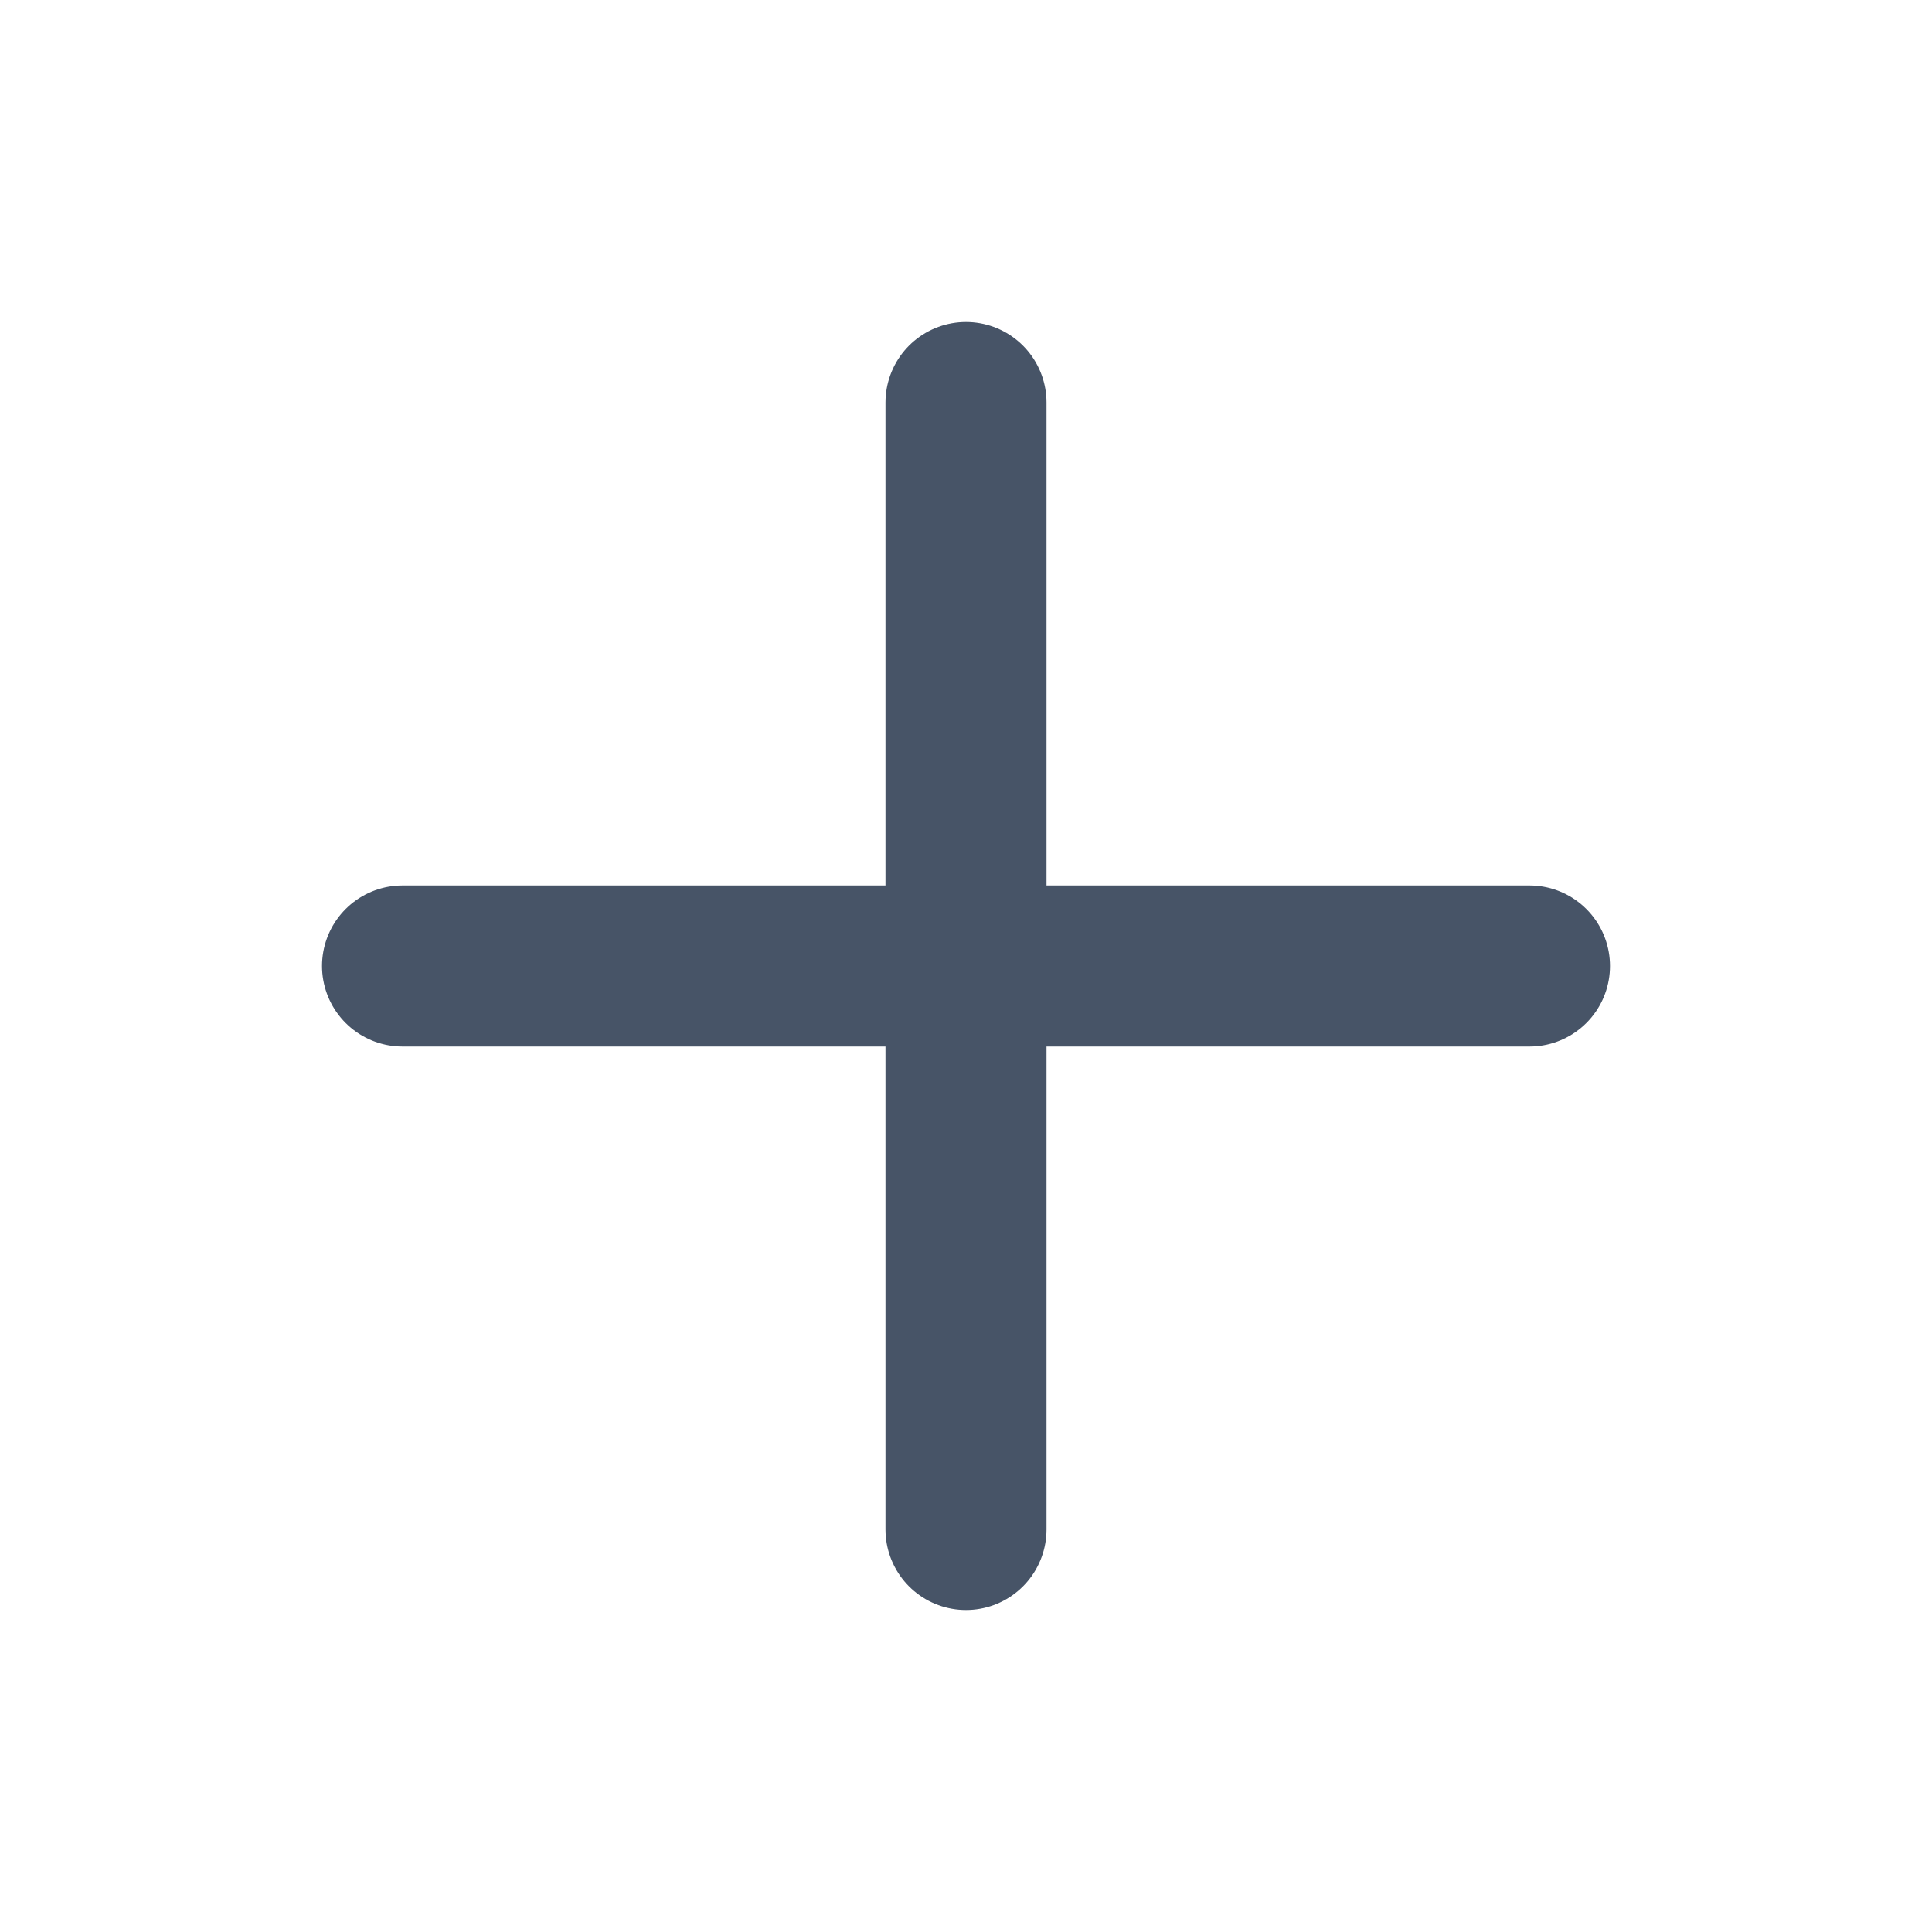
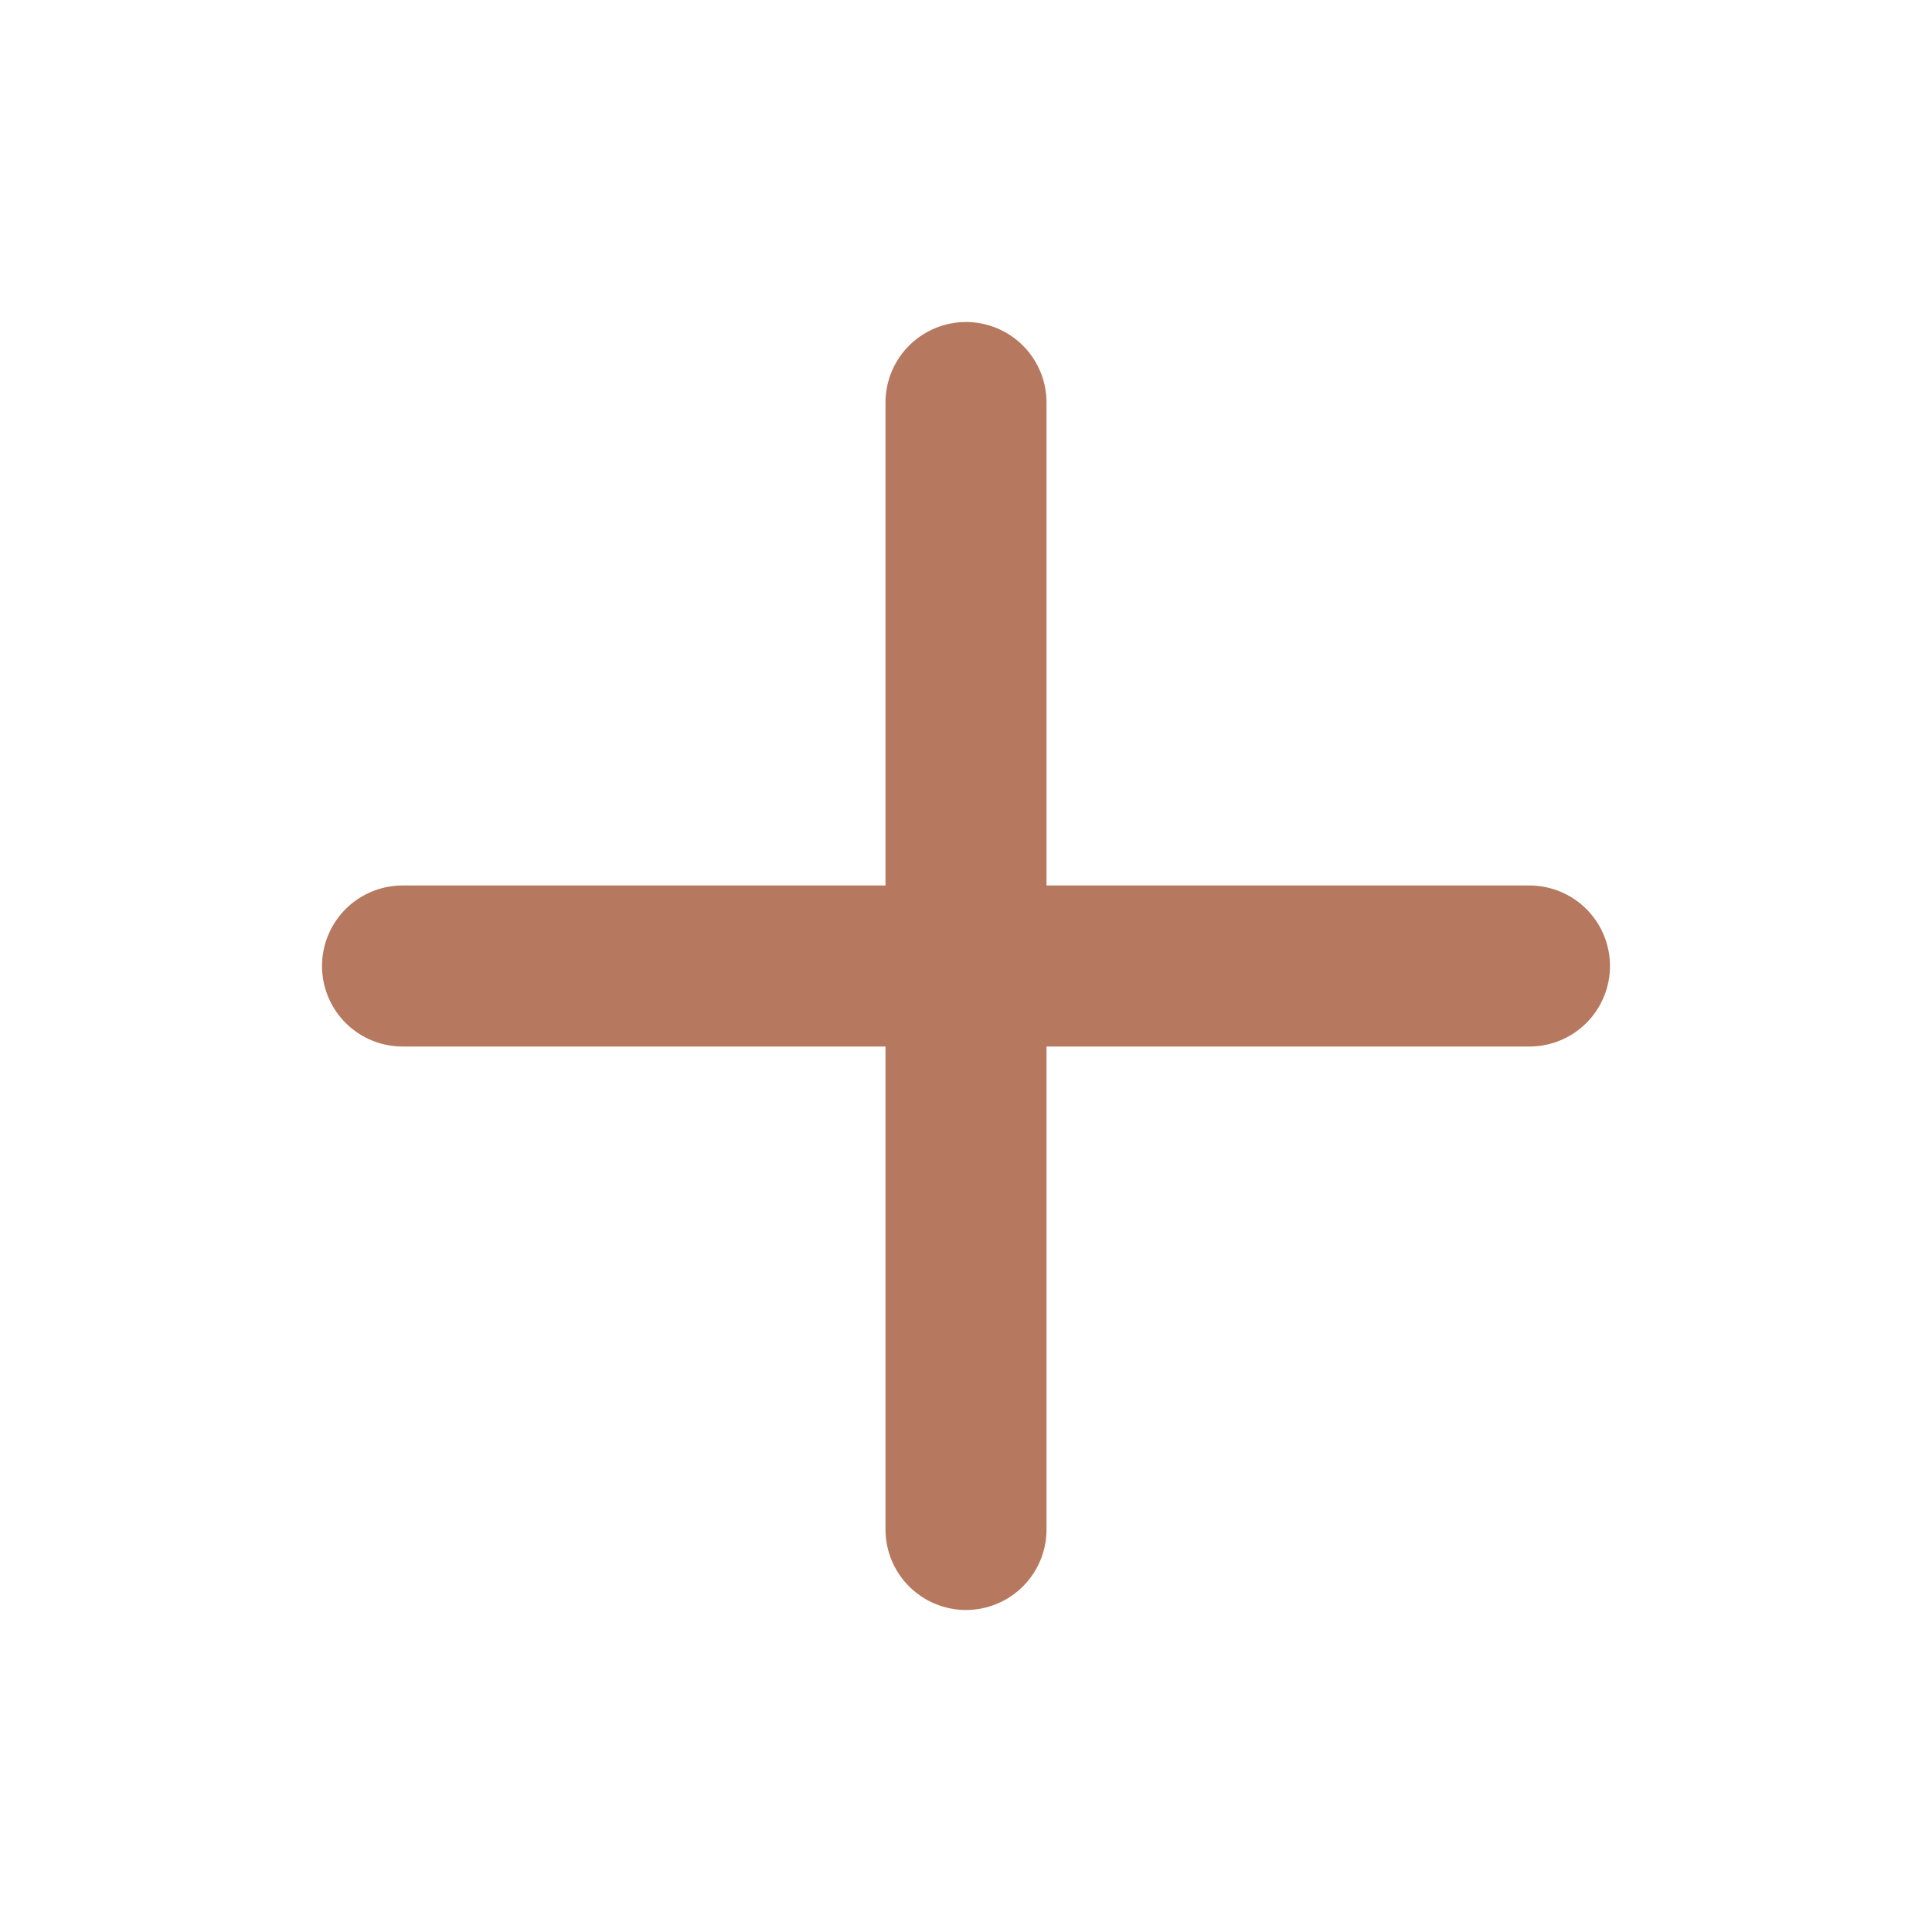
<svg xmlns="http://www.w3.org/2000/svg" width="20" height="20" viewBox="0 0 20 20" fill="none">
-   <path d="M10 4.167V15.833M4.167 10H15.833" stroke="#475467" stroke-width="1.667" stroke-linecap="round" stroke-linejoin="round" />
+   <path d="M10 4.167V15.833M4.167 10H15.833" stroke="#b6795f" stroke-width="1.667" stroke-linecap="round" stroke-linejoin="round" />
</svg>
